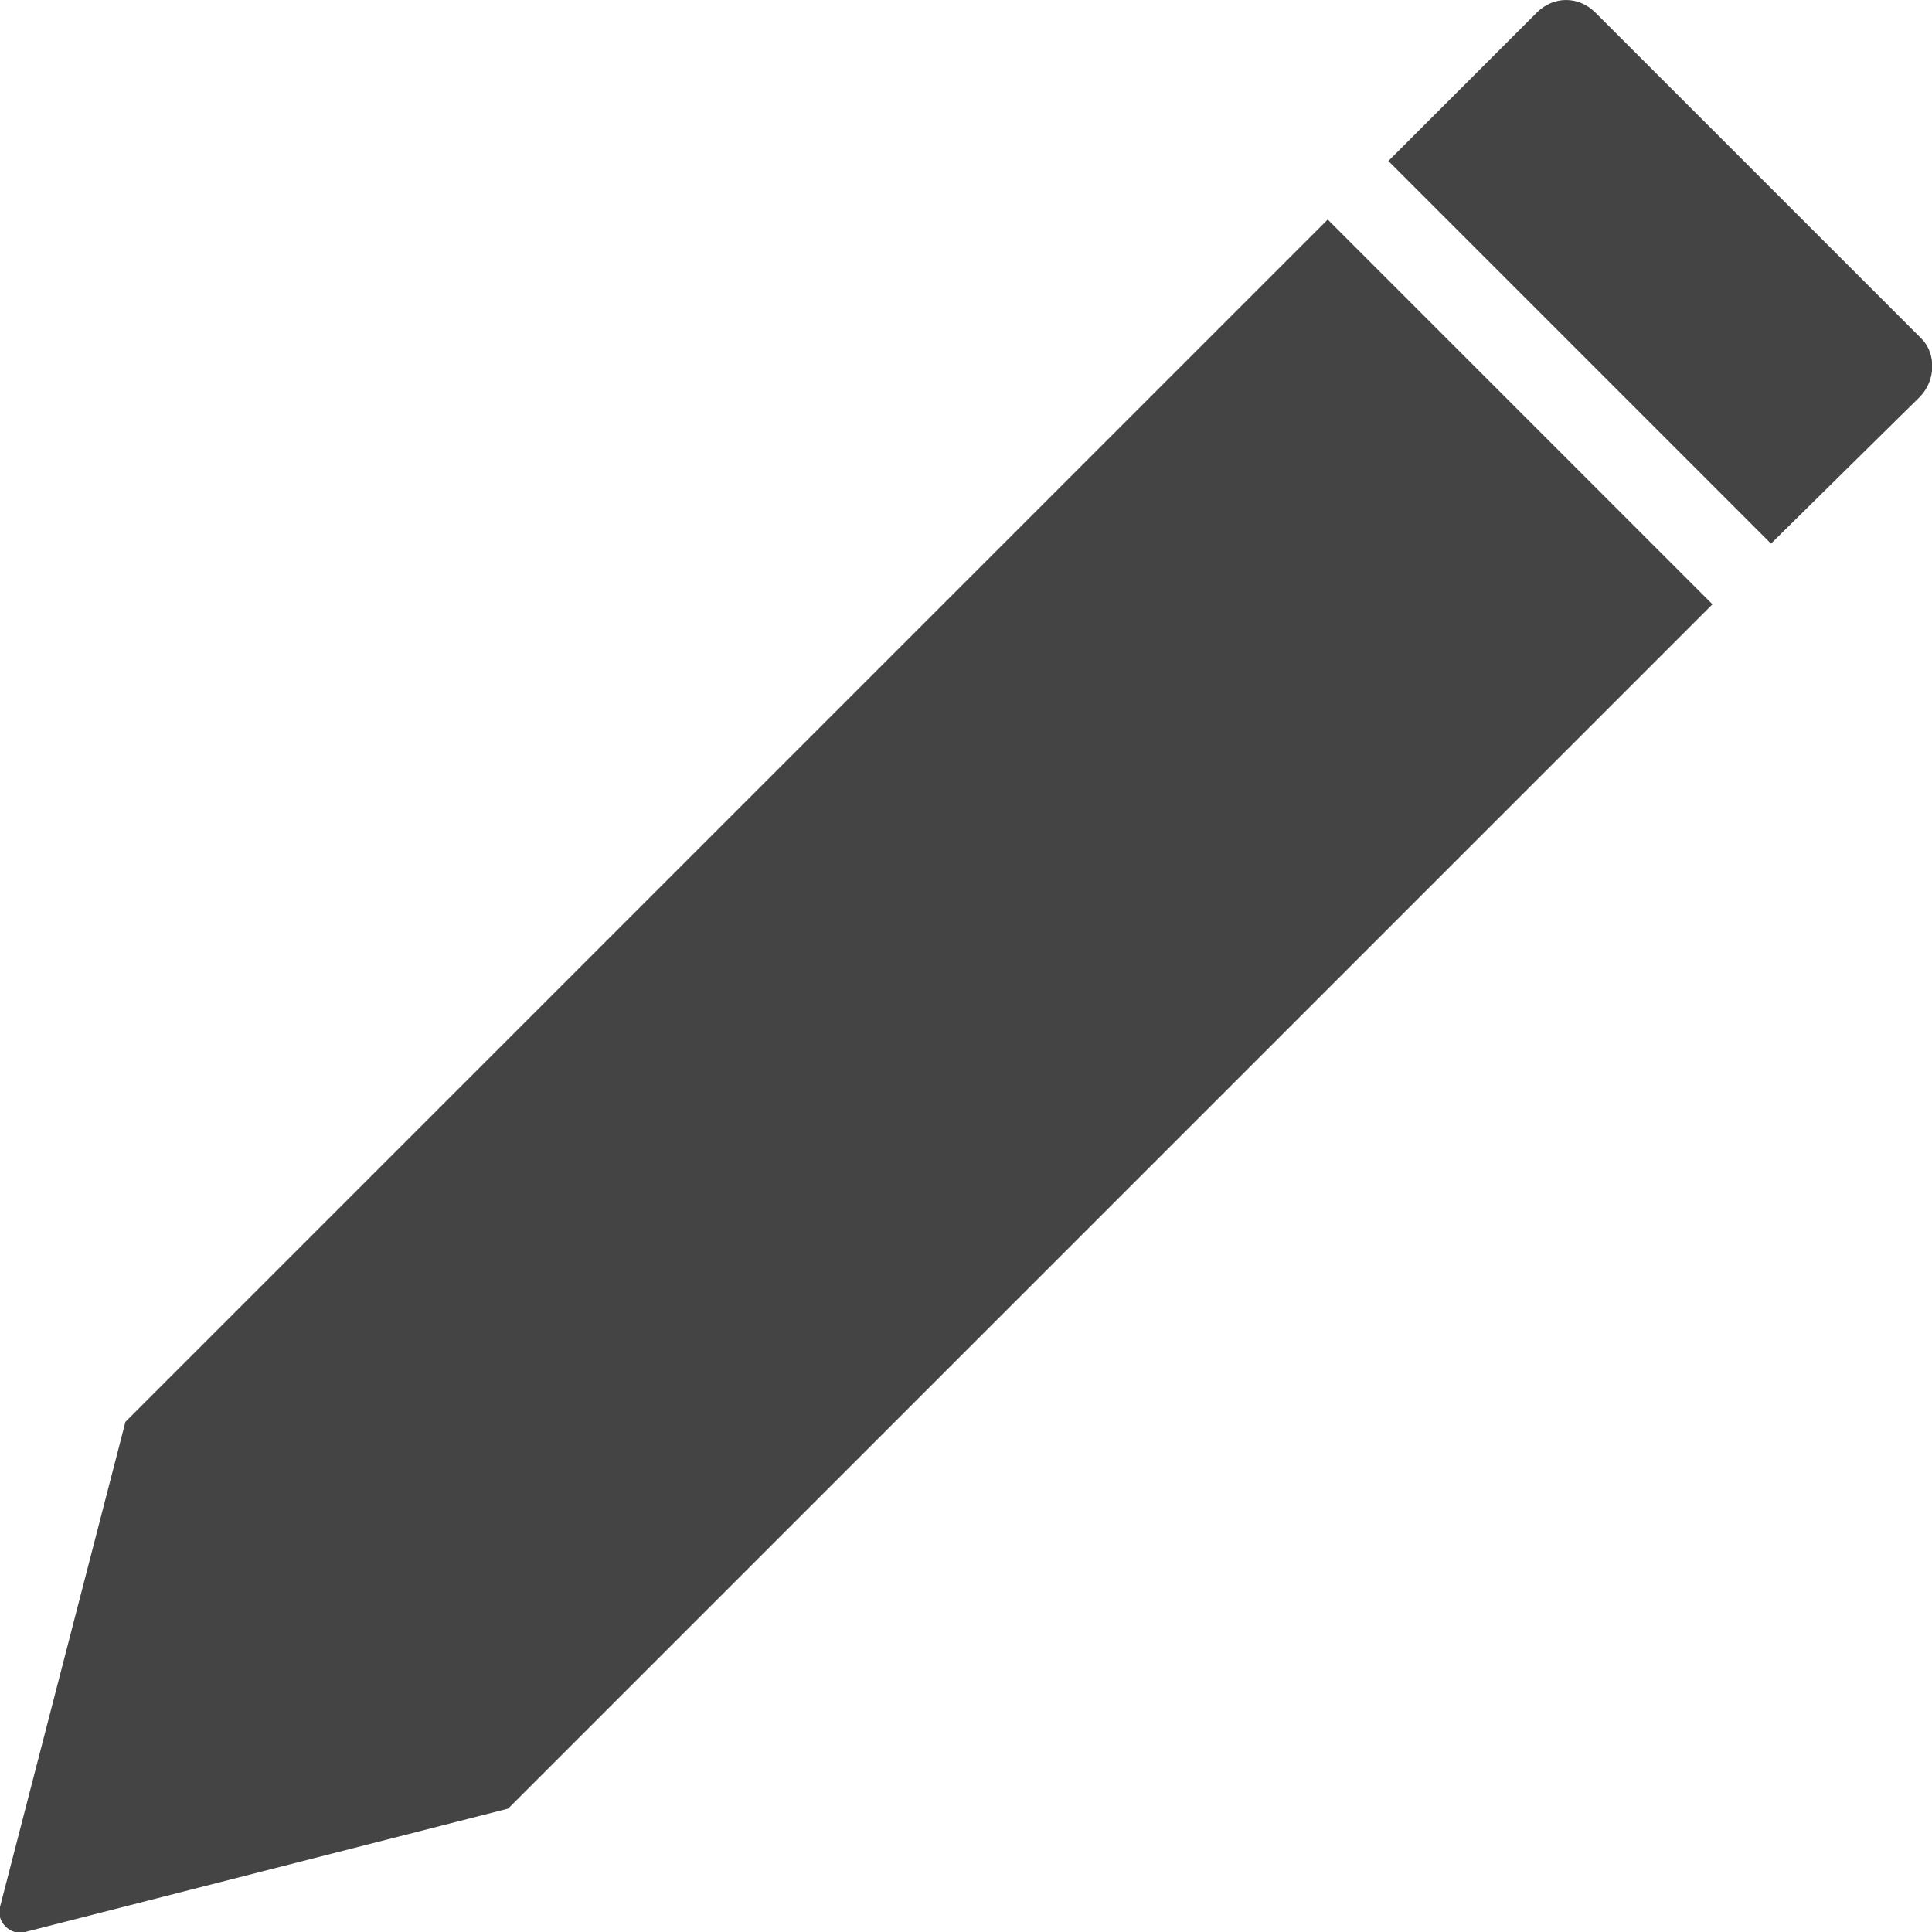
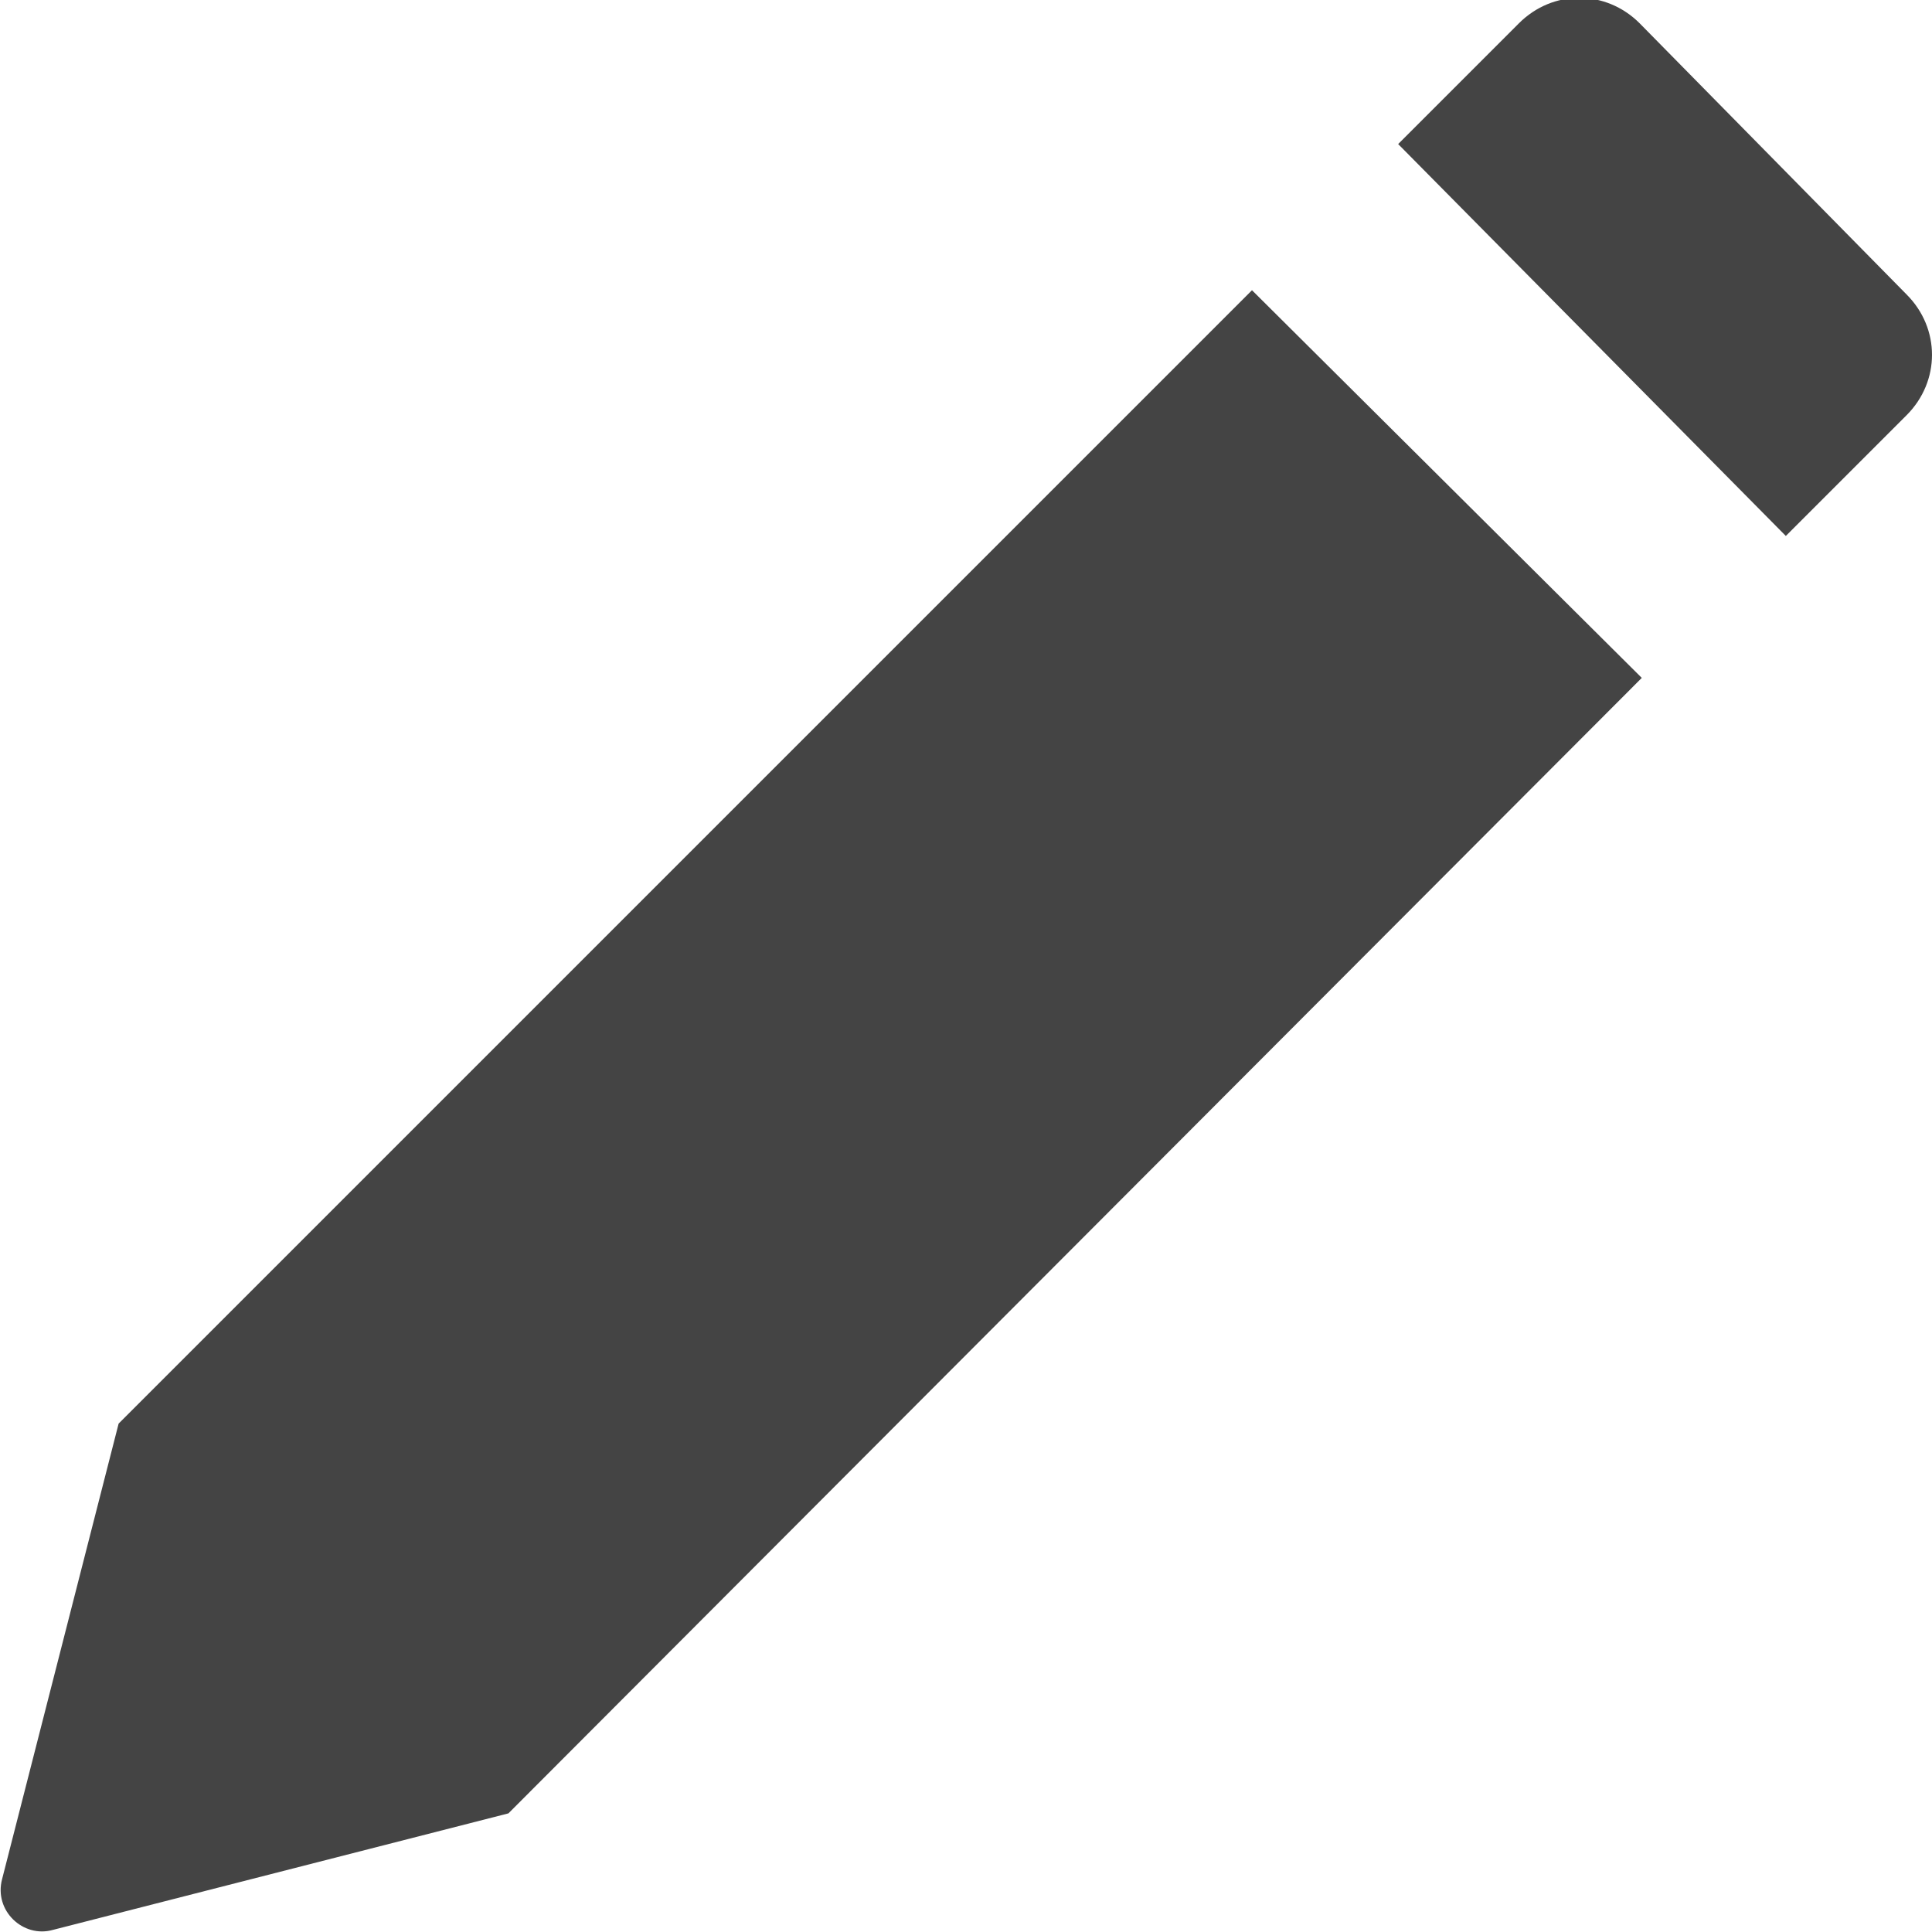
- <svg xmlns="http://www.w3.org/2000/svg" viewBox="0 0 92.4 92.4">
+ <svg xmlns="http://www.w3.org/2000/svg" viewBox="0 0 91.2 91.2">
  <style type="text/css">  
	.st0{fill:#444444;}
</style>
-   <path class="st0" d="M6 68L0 91.2c-0.2 0.7 0.5 1.4 1.2 1.2l23.1-5.9 57.6-57.6L63.5 10.5 6 68z" />
-   <path class="st0" d="M91.8 19L84.7 26 66.4 7.7l7.1-7.1c0.8-0.8 2-0.8 2.8 0l15.6 15.6C92.6 16.9 92.6 18.2 91.8 19z" />
+   <path class="st0" d="M5.6 67.2L0.1 88.7c-0.4 1.5 1 2.8 2.4 2.4L24 85.6 77.5 32 59.1 13.7 5.6 67.2z" />
+   <path class="st0" d="M90 19.6l-5.7 5.7L66 6.8l5.7-5.7c1.6-1.6 4.1-1.6 5.7 0L90 13.9C91.6 15.5 91.6 18 90 19.6z" />
</svg>
